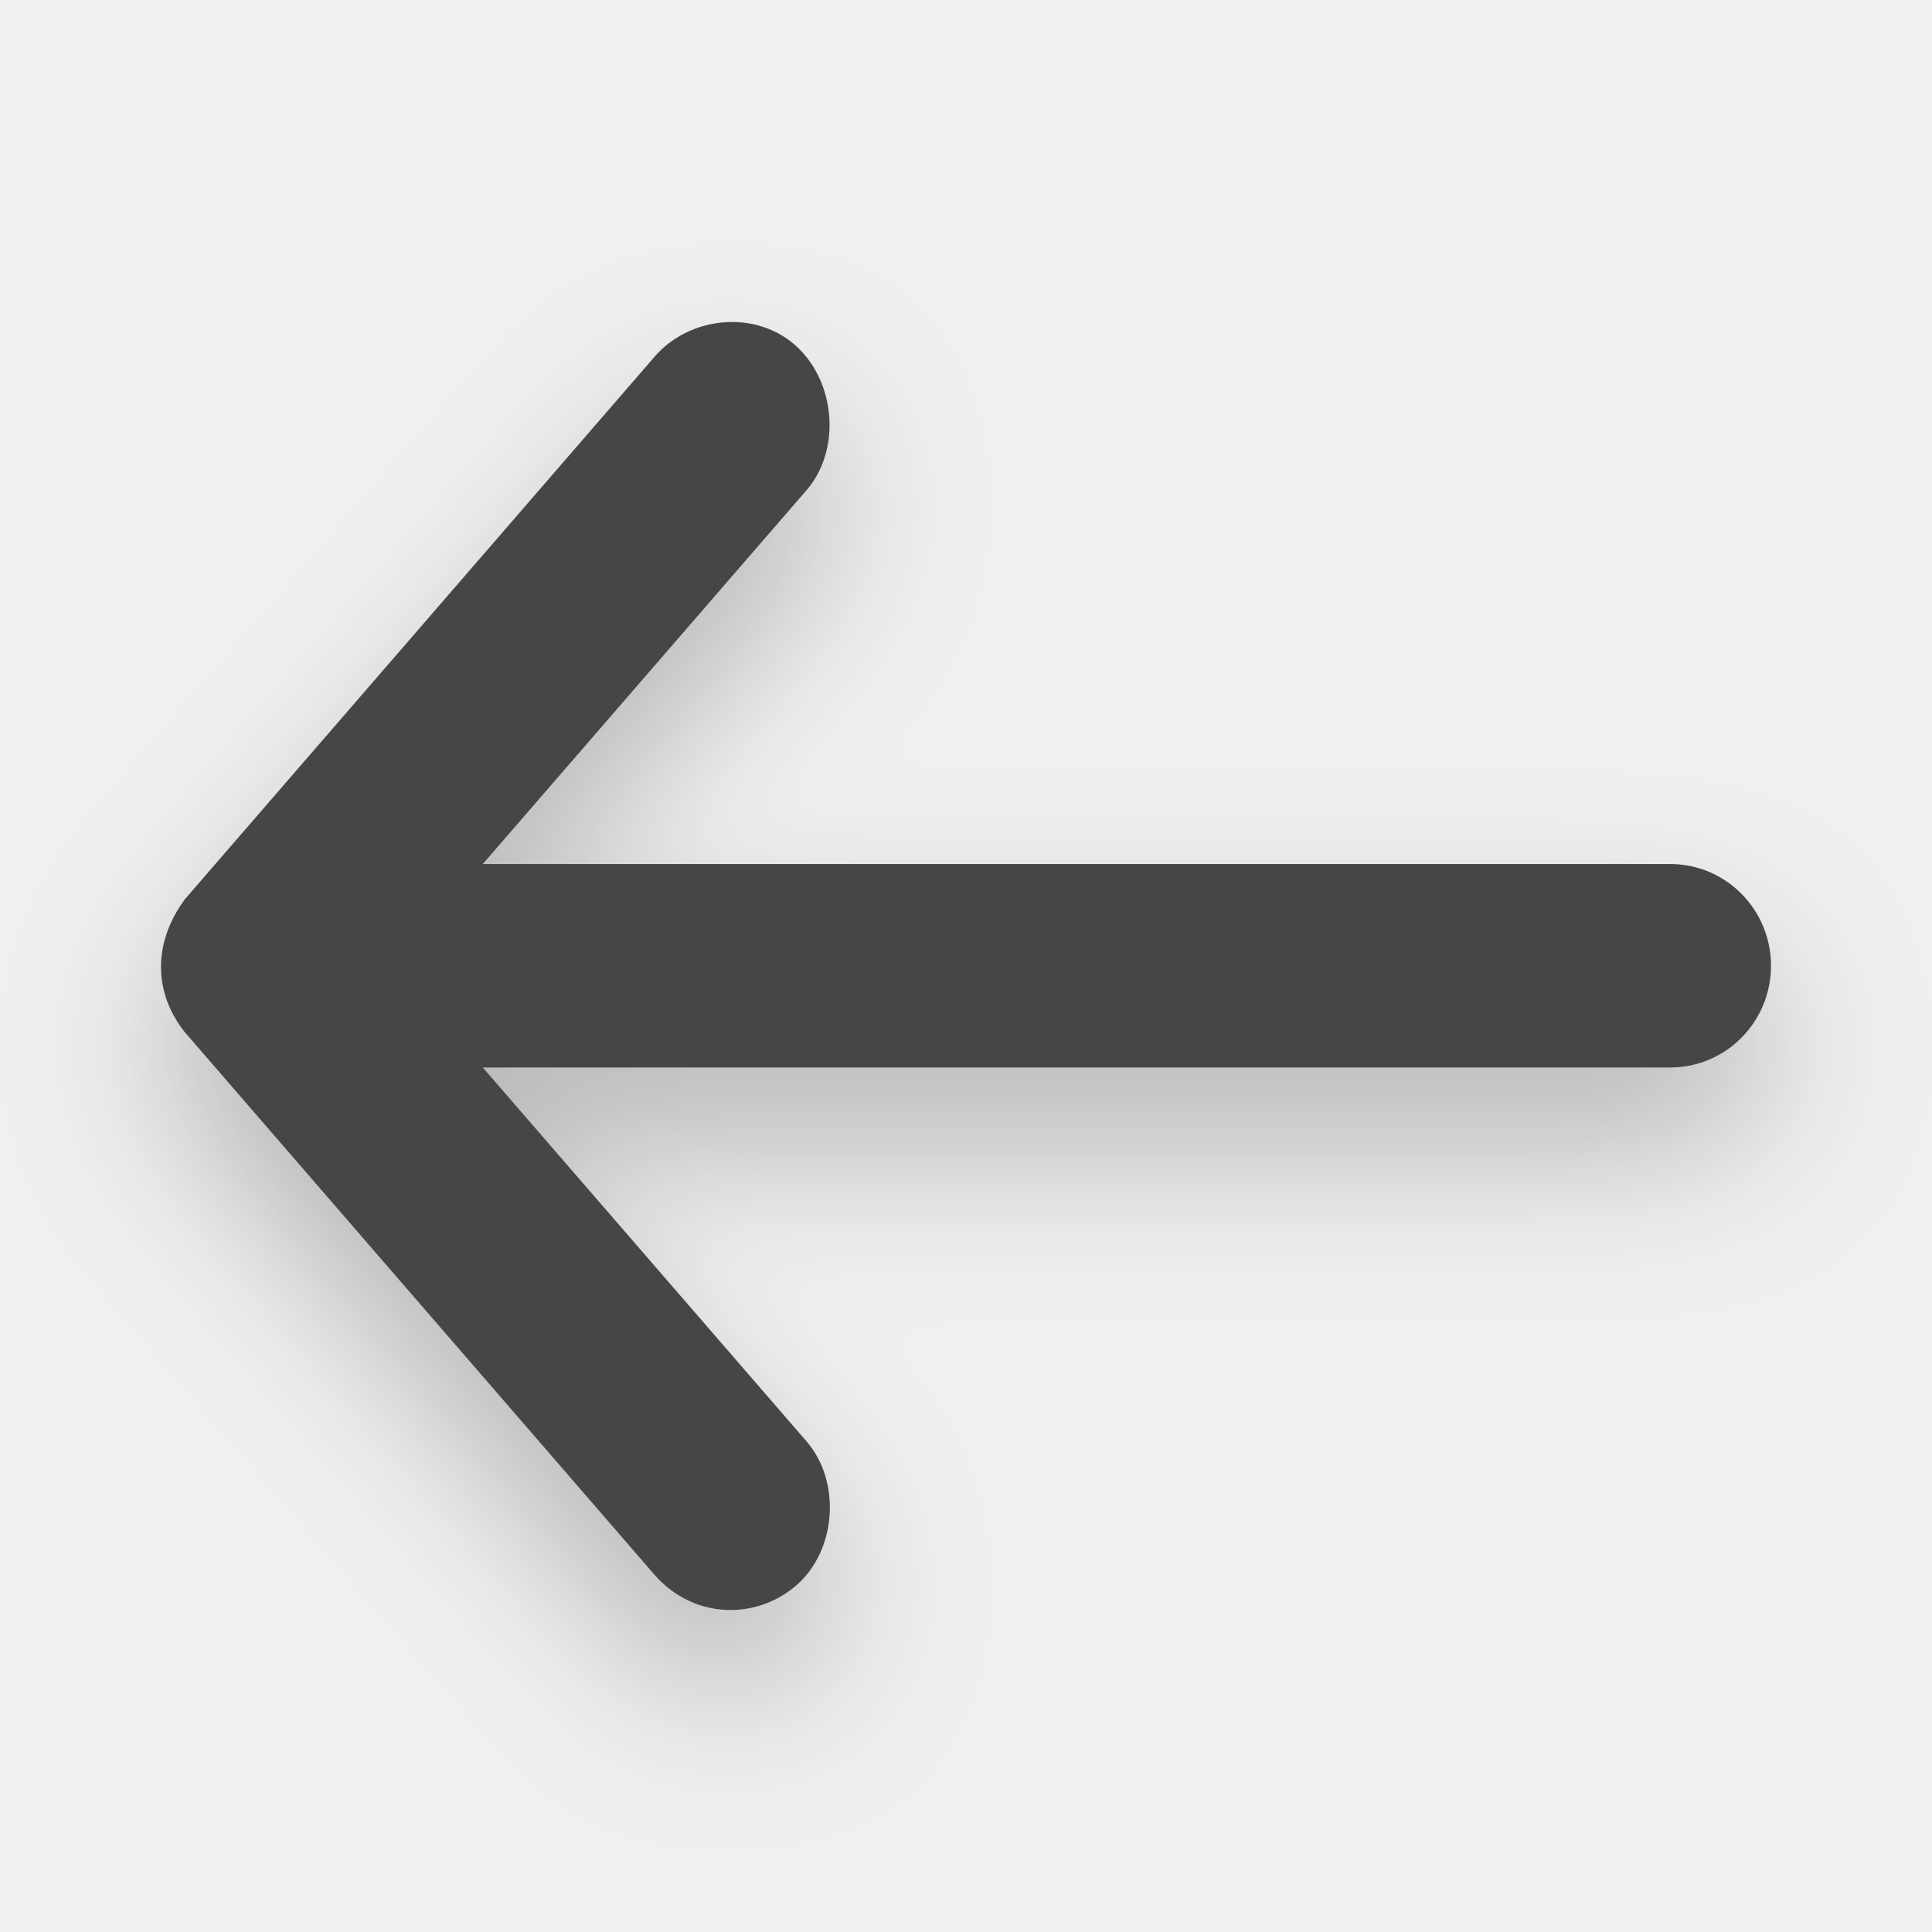
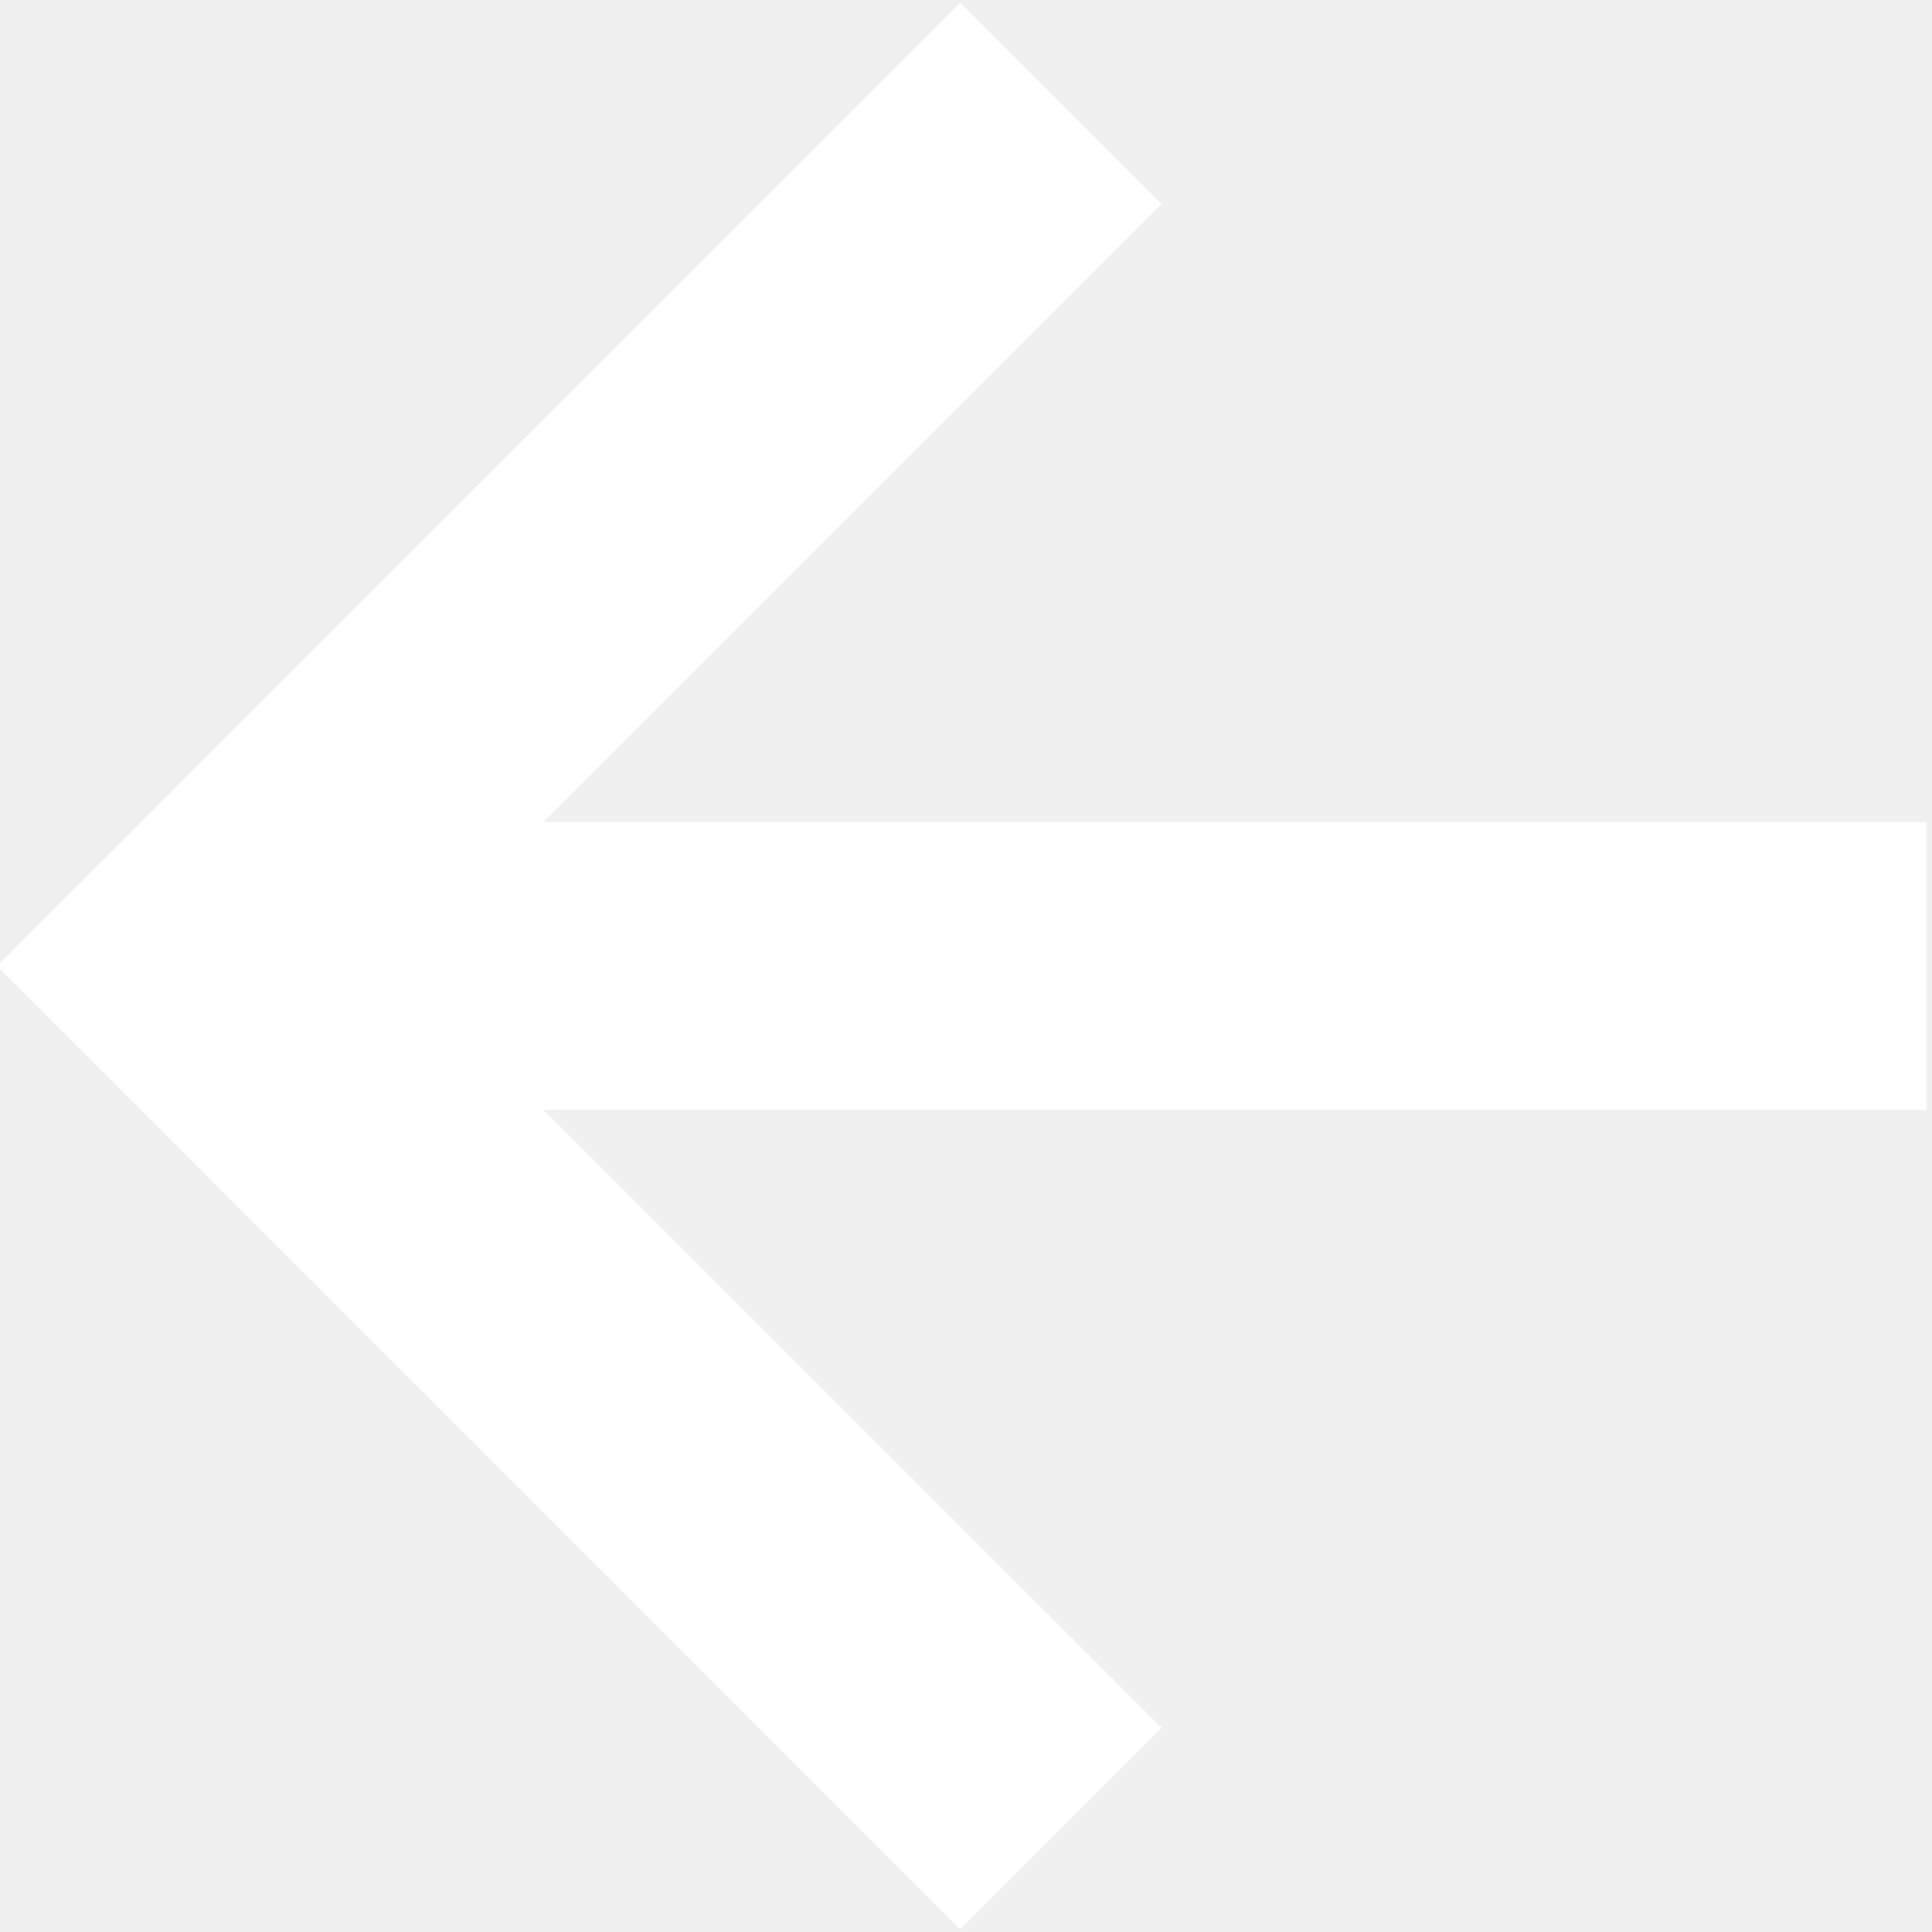
- <svg xmlns="http://www.w3.org/2000/svg" xmlns:xlink="http://www.w3.org/1999/xlink" width="48px" height="48px" viewBox="0 0 48 48" version="1.1">
-   <defs>
-     <path d="M4.598,25.652 L16.265,39.129 C17.242,40.241 18.804,40.248 19.794,39.379 C20.784,38.511 20.901,36.813 20.041,35.813 L11.994,26.521 L41.5,26.521 C42.88,26.521 44,25.389 44,23.994 C44,22.599 42.88,21.467 41.5,21.467 L11.994,21.467 L20.041,12.176 C20.901,11.176 20.761,9.501 19.794,8.61 C18.782,7.675 17.125,7.859 16.265,8.86 L4.598,22.336 C3.778,23.442 3.824,24.686 4.598,25.653 L4.598,25.652 Z" id="path-1" />
-     <filter x="-17.5%" y="-15.6%" width="135.0%" height="143.8%" filterUnits="objectBoundingBox" id="filter-2">
-       <feOffset dx="0" dy="2" in="SourceAlpha" result="shadowOffsetOuter1" />
-       <feGaussianBlur stdDeviation="2" in="shadowOffsetOuter1" result="shadowBlurOuter1" />
-       <feColorMatrix values="0 0 0 0 0.2   0 0 0 0 0.2   0 0 0 0 0.2  0 0 0 0.3 0" type="matrix" in="shadowBlurOuter1" />
-     </filter>
-   </defs>
-   <g id="Desktop---Version-2---PAST-EDITION" stroke="none" stroke-width="1" fill="none" fill-rule="evenodd" transform="translate(-131, -48)">
-     <g id="Hero">
-       <g id="Navigation">
-         <g id="Group-3" transform="translate(131, 48)">
-           <g id="Group-4">
-             <rect id="Rectangle-6" x="0" y="0" width="48" height="48" />
-             <g id="Shape" fill-rule="nonzero">
-               <use fill="black" fill-opacity="1" filter="url(#filter-2)" xlink:href="#path-1" />
-               <use fill="#464646" fill-rule="evenodd" xlink:href="#path-1" />
-             </g>
-           </g>
-         </g>
-       </g>
+ <svg xmlns="http://www.w3.org/2000/svg" width="56px" height="56px" viewBox="0 0 56 56" version="1.1">
+   <defs />
+   <g id="Page-1" stroke="none" stroke-width="1" fill="none" fill-rule="evenodd">
+     <g id="arrow-" transform="translate(-1, 0)" fill="#FFFFFF" fill-rule="nonzero">
+       <polygon id="Shape" points="56.838 23.832 16.75 23.832 34.668 5.918 28.832 0.082 0.918 28 28.832 55.918 34.668 50.082 16.75 32.168 56.838 32.168" />
    </g>
  </g>
</svg>
